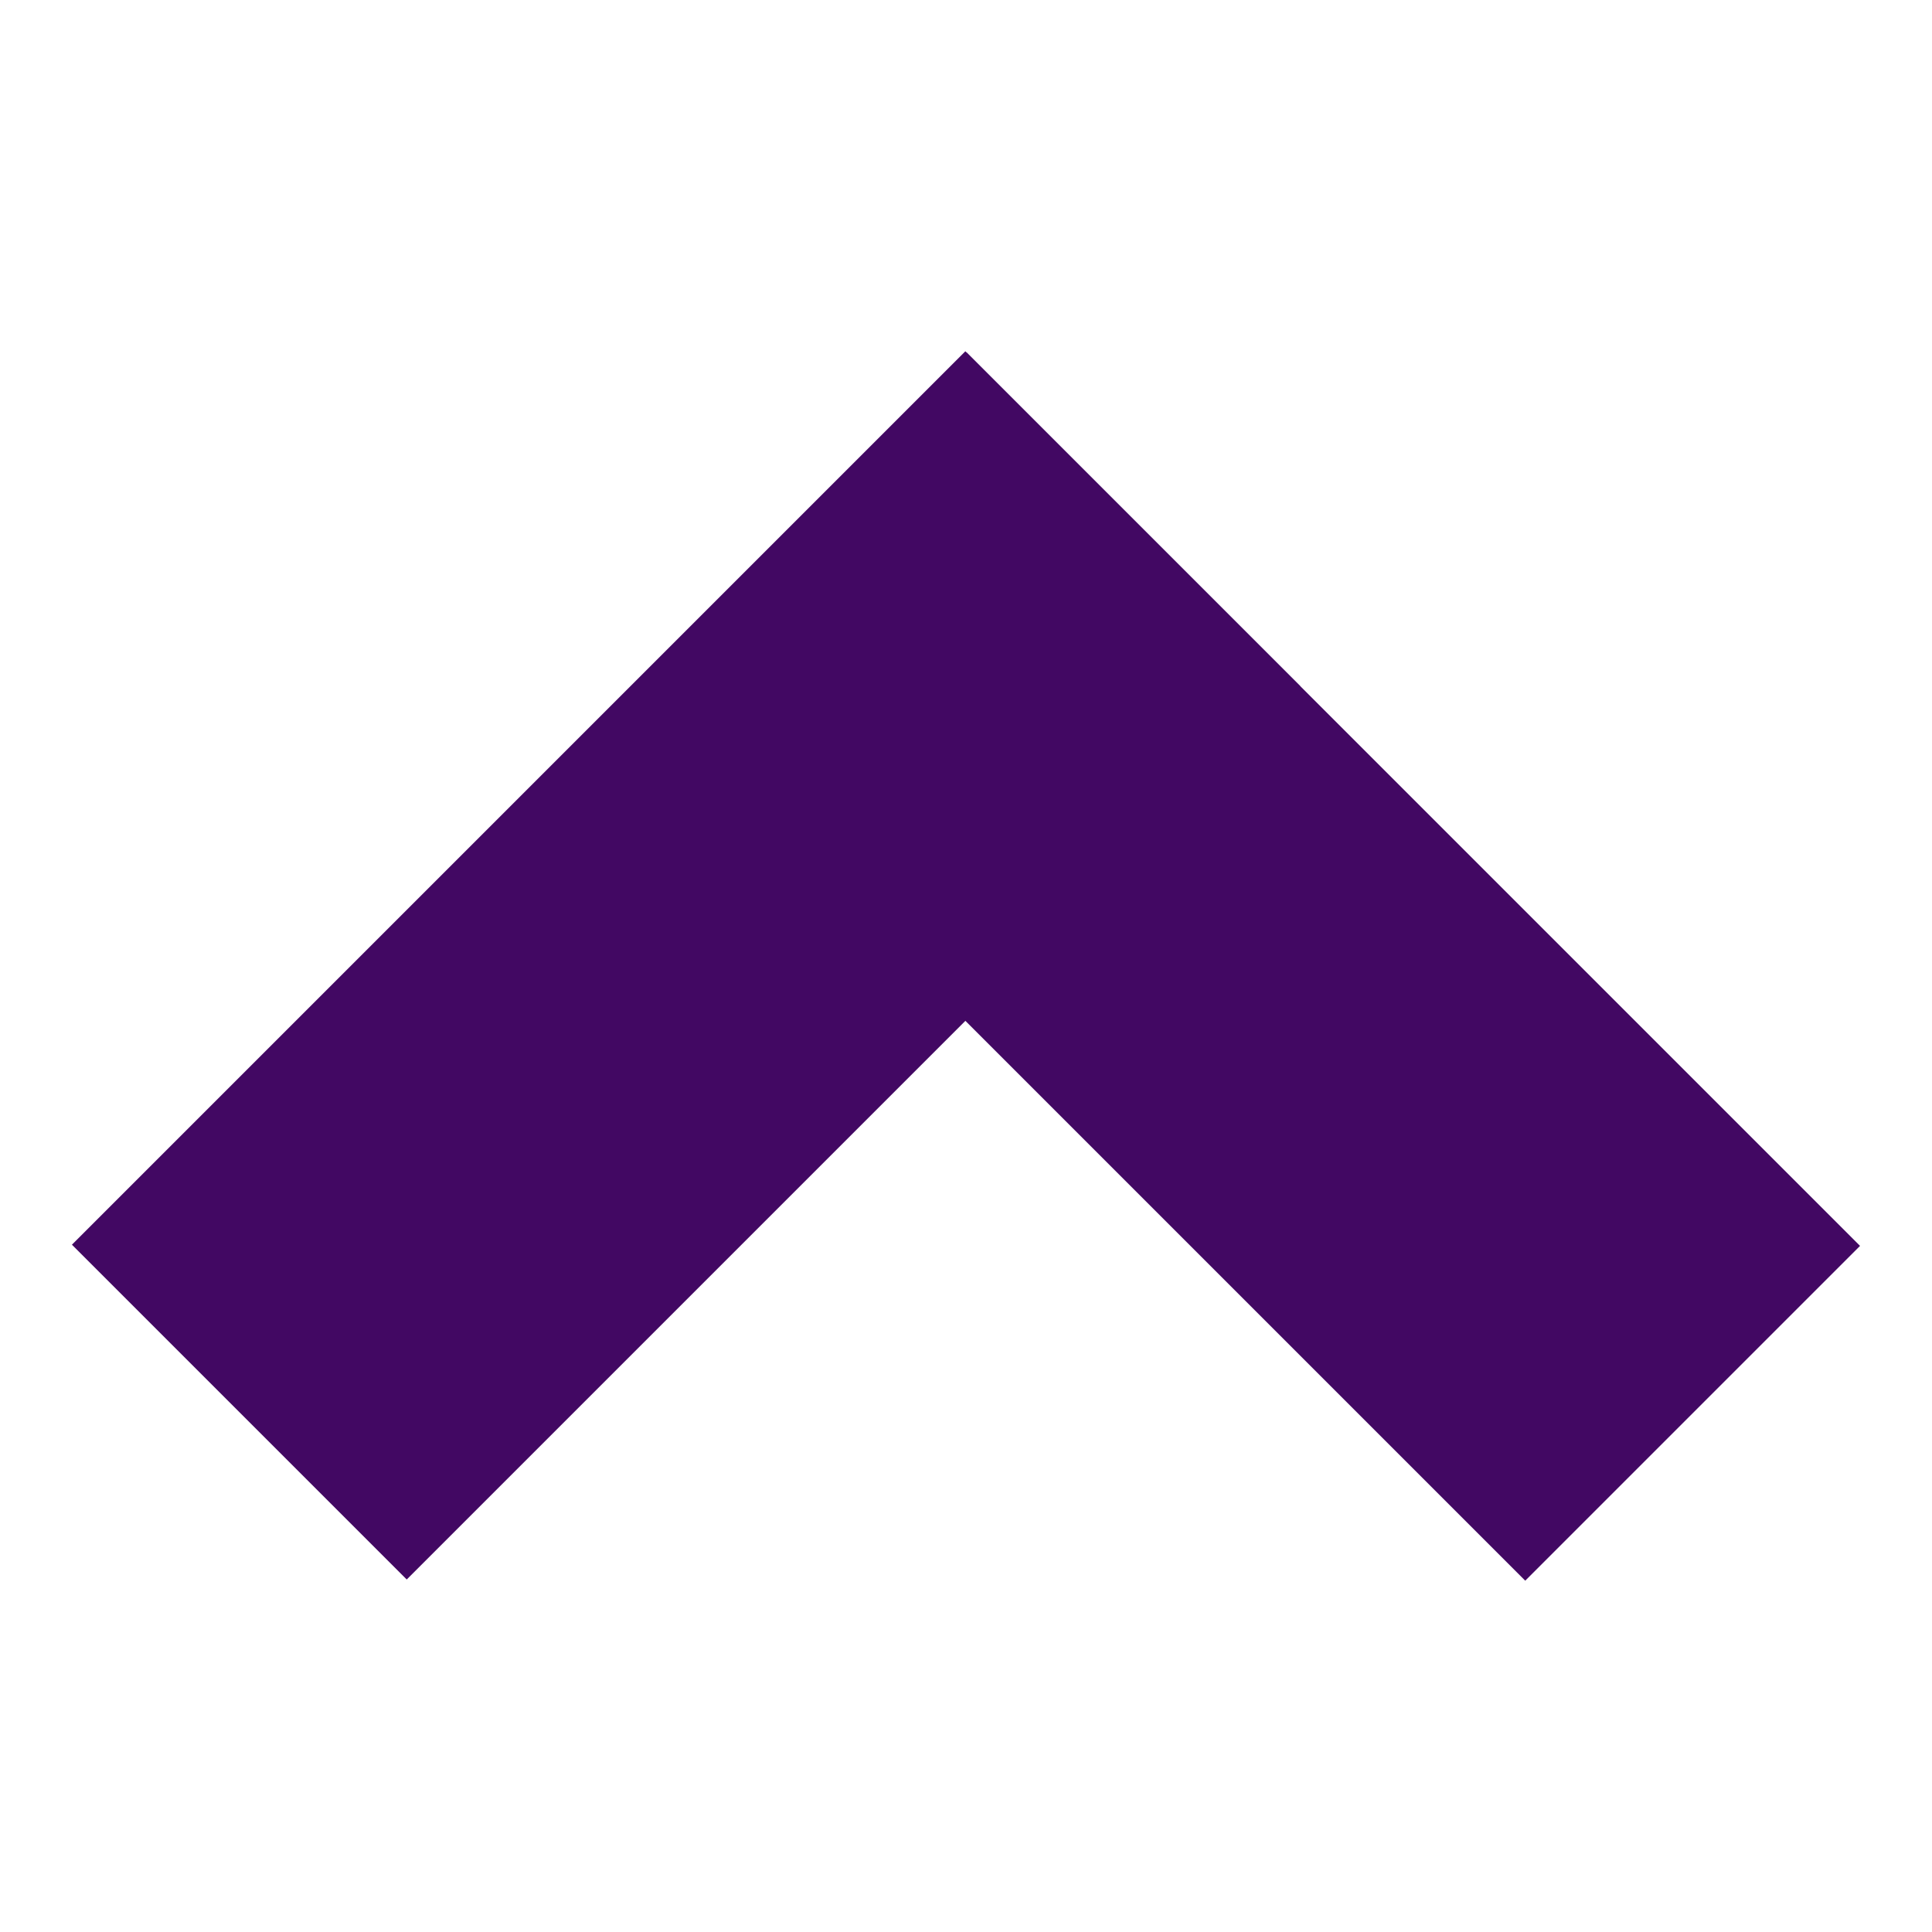
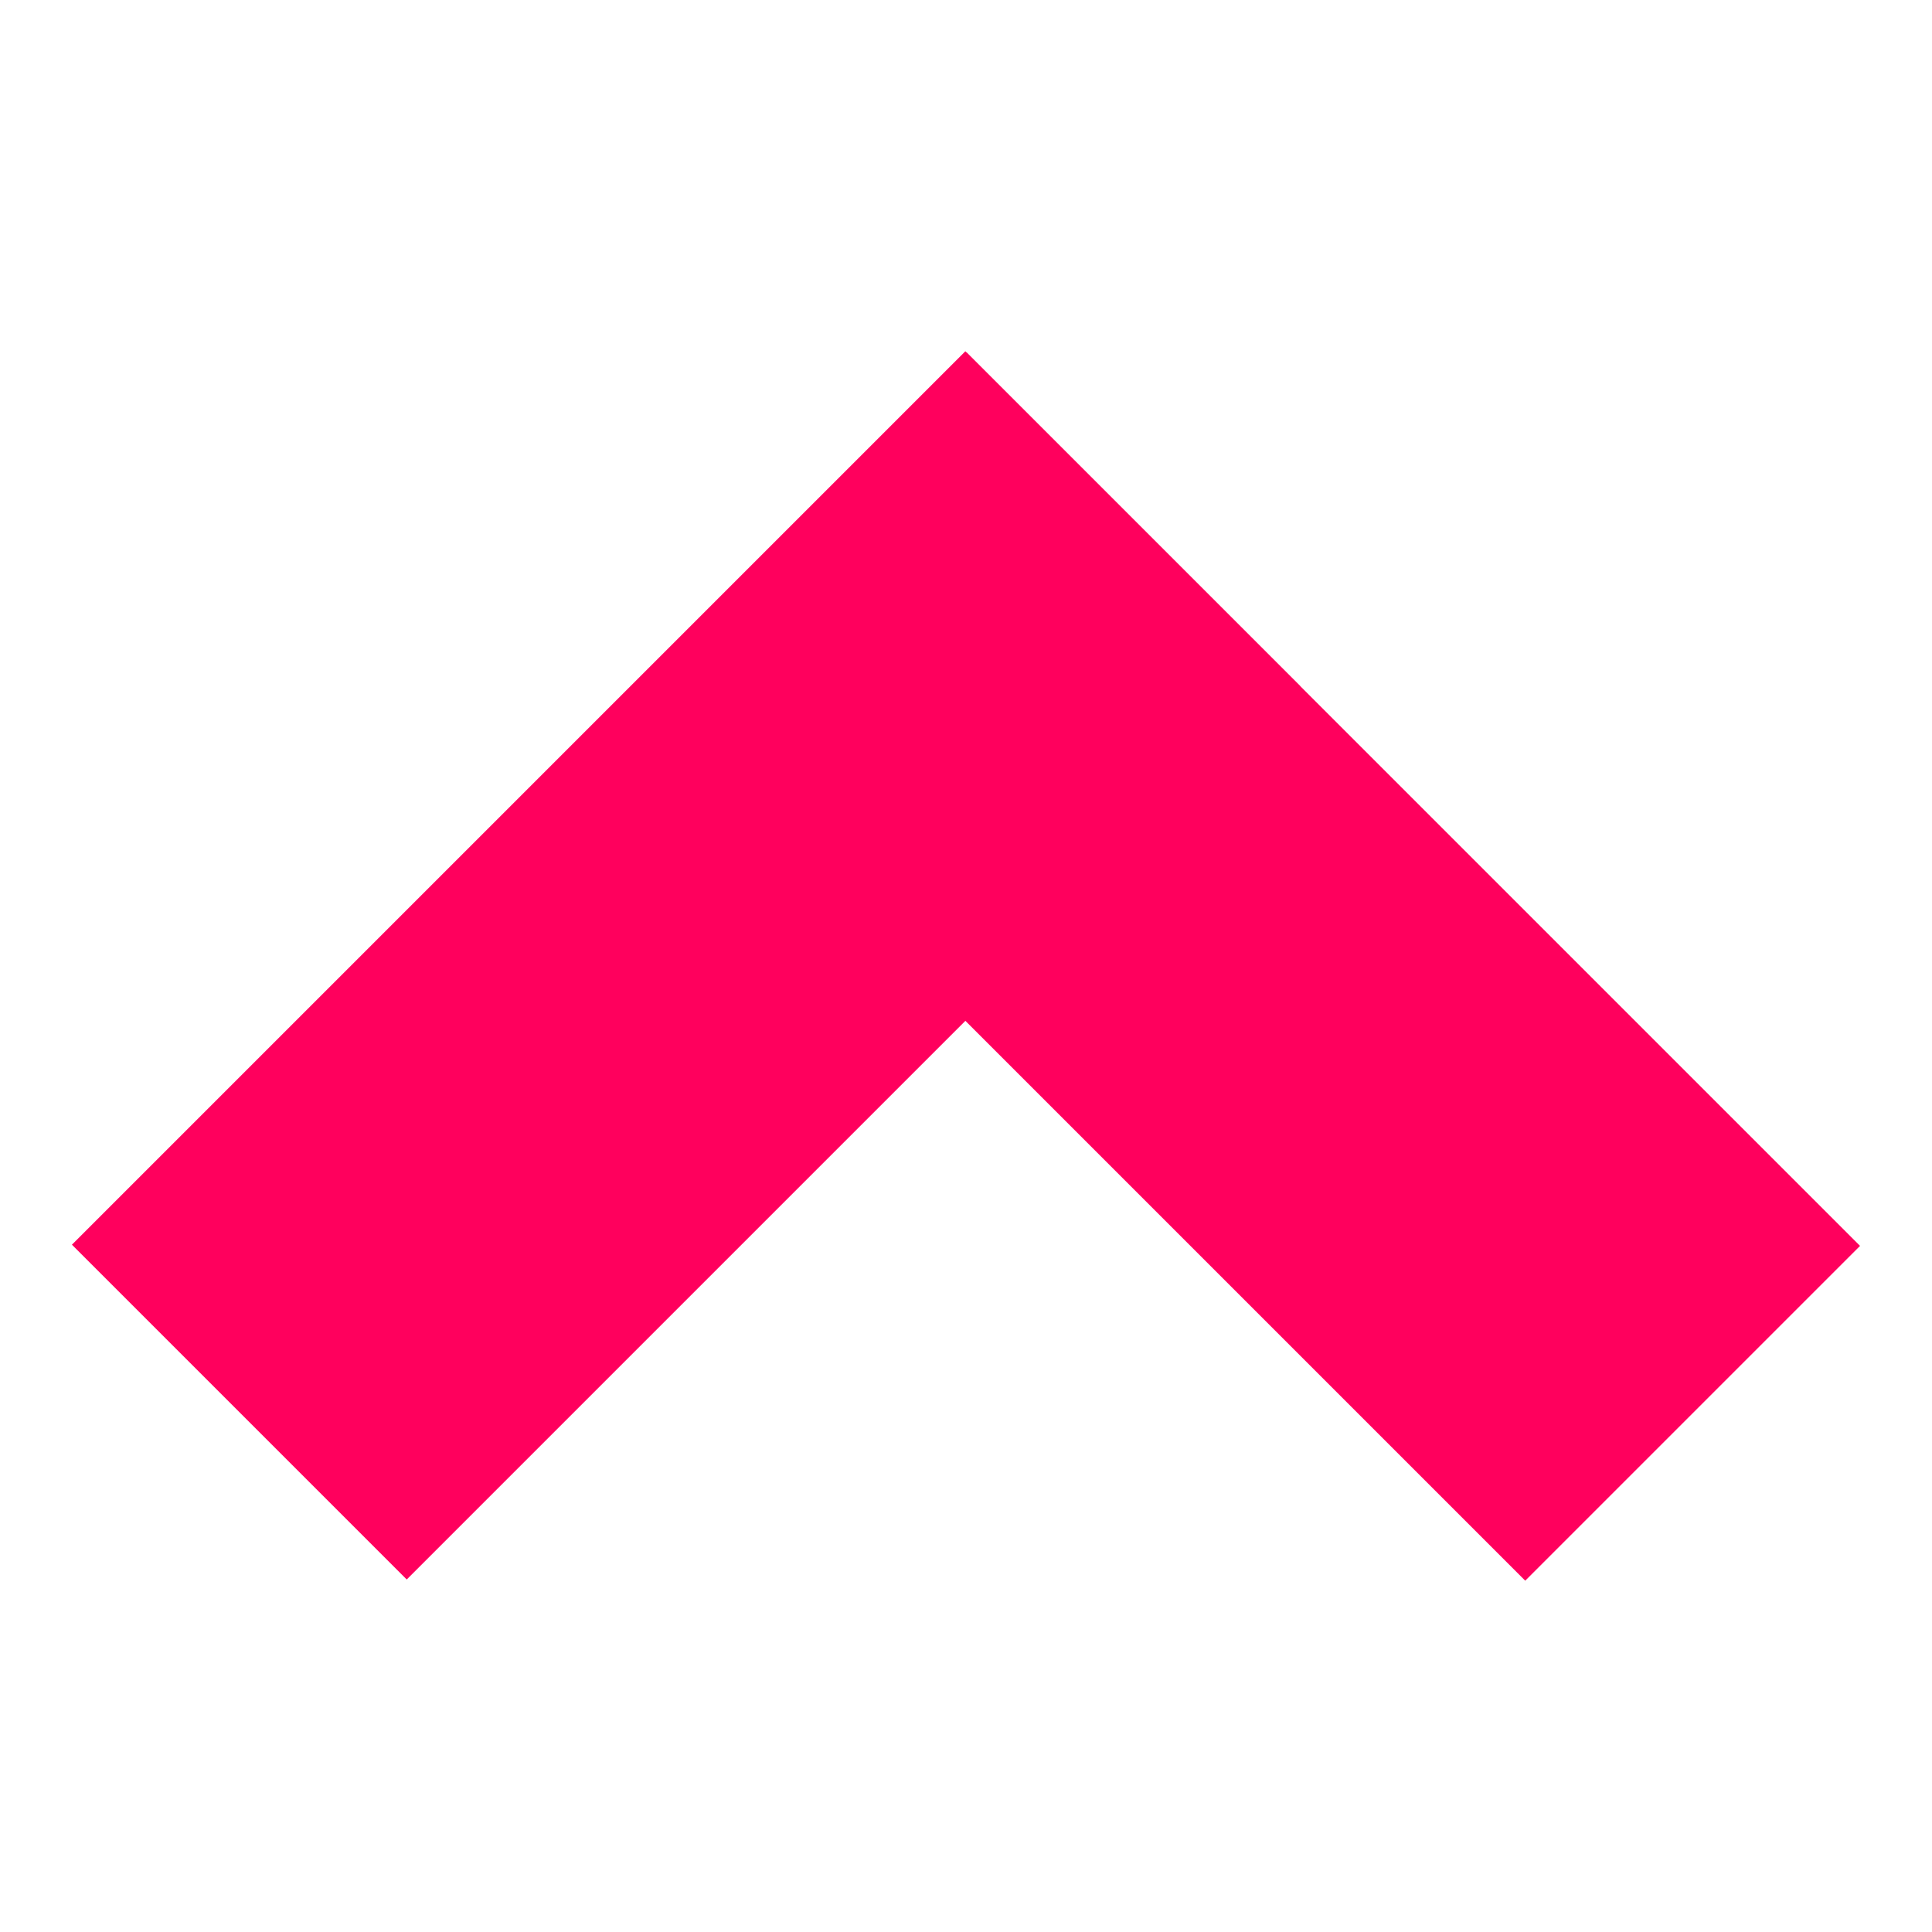
<svg xmlns="http://www.w3.org/2000/svg" version="1.1" id="Layer_2" x="0px" y="0px" width="21.875px" height="21.875px" viewBox="0 0 21.875 21.875" enable-background="new 0 0 21.875 21.875" xml:space="preserve">
  <g>
-     <rect x="6.954" y="8.264" transform="matrix(0.7071 0.7071 -0.7071 0.7071 11.8708 -6.7699)" fill="#420863" width="14.306" height="5.361" />
-     <rect x="0.615" y="8.25" transform="matrix(-0.7071 0.7071 -0.7071 -0.7071 20.9893 13.1667)" fill="#420863" width="14.306" height="5.361" />
+     <rect x="6.954" y="8.264" transform="matrix(0.7071 0.7071 -0.7071 0.7071 11.8708 -6.7699)" fill="#FF005D" width="14.306" height="5.361" />
+     <rect x="0.615" y="8.25" transform="matrix(-0.7071 0.7071 -0.7071 -0.7071 20.9893 13.1667)" fill="#FF005D" width="14.306" height="5.361" />
  </g>
</svg>
